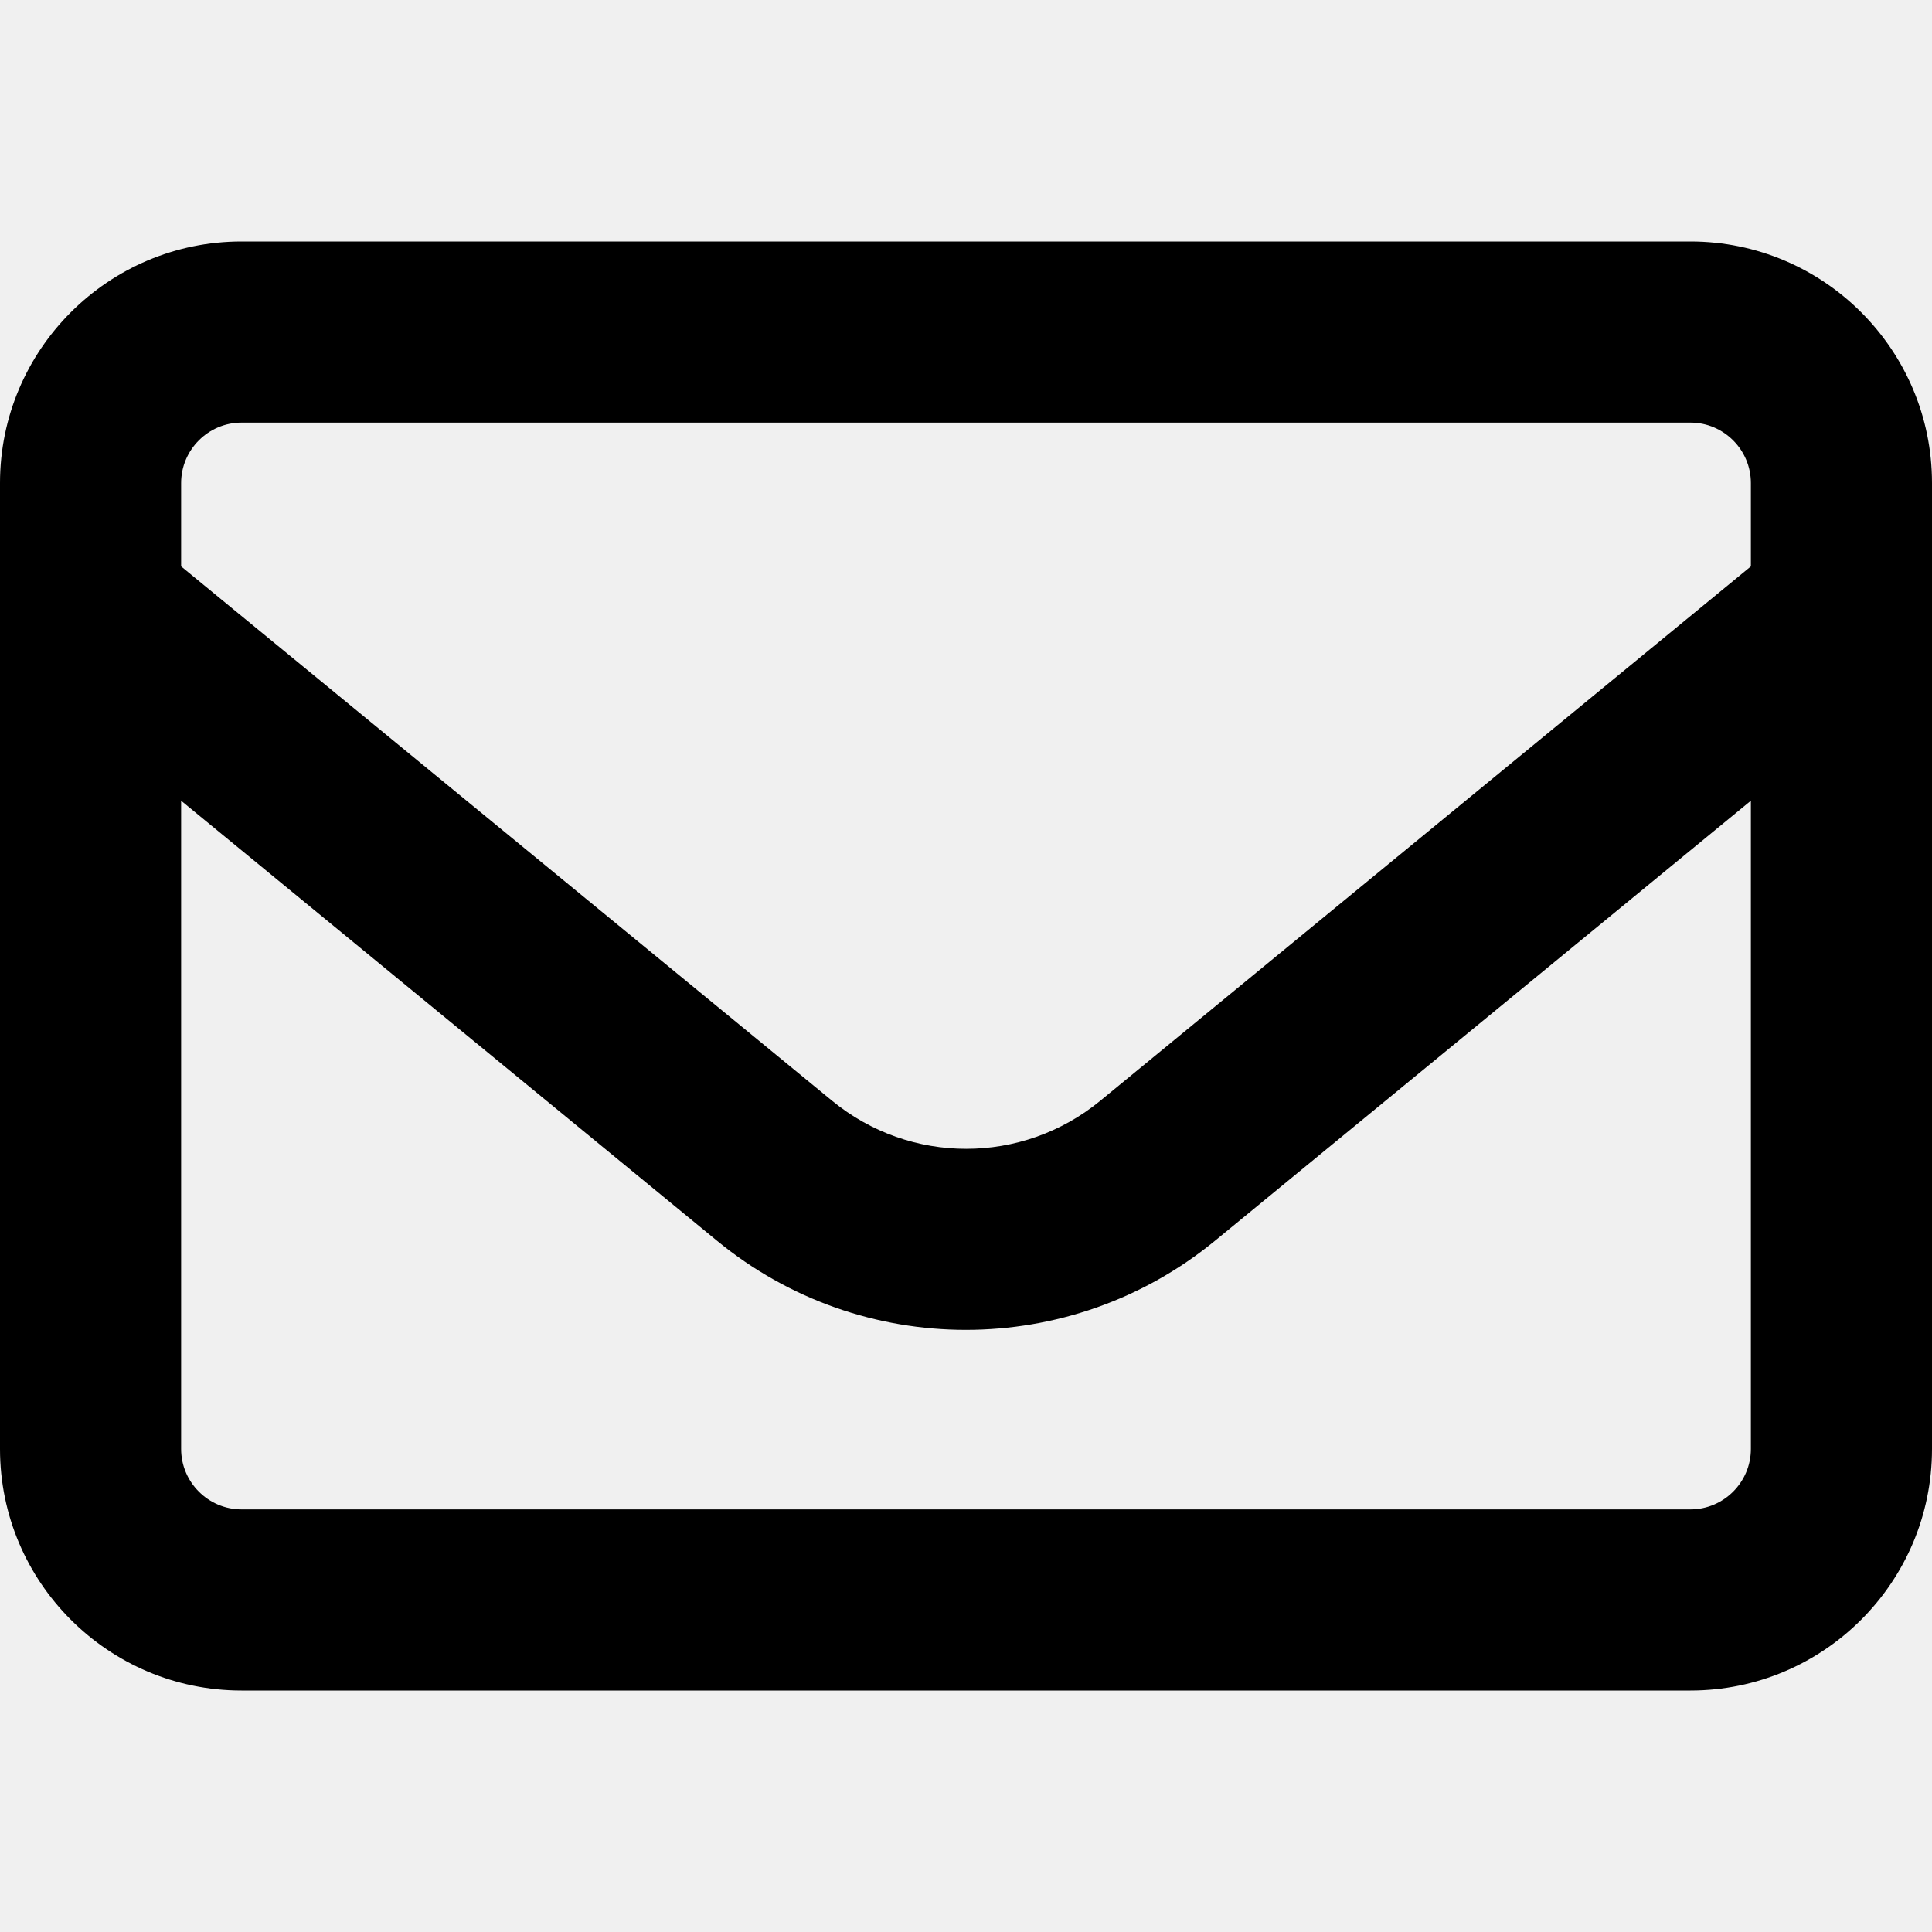
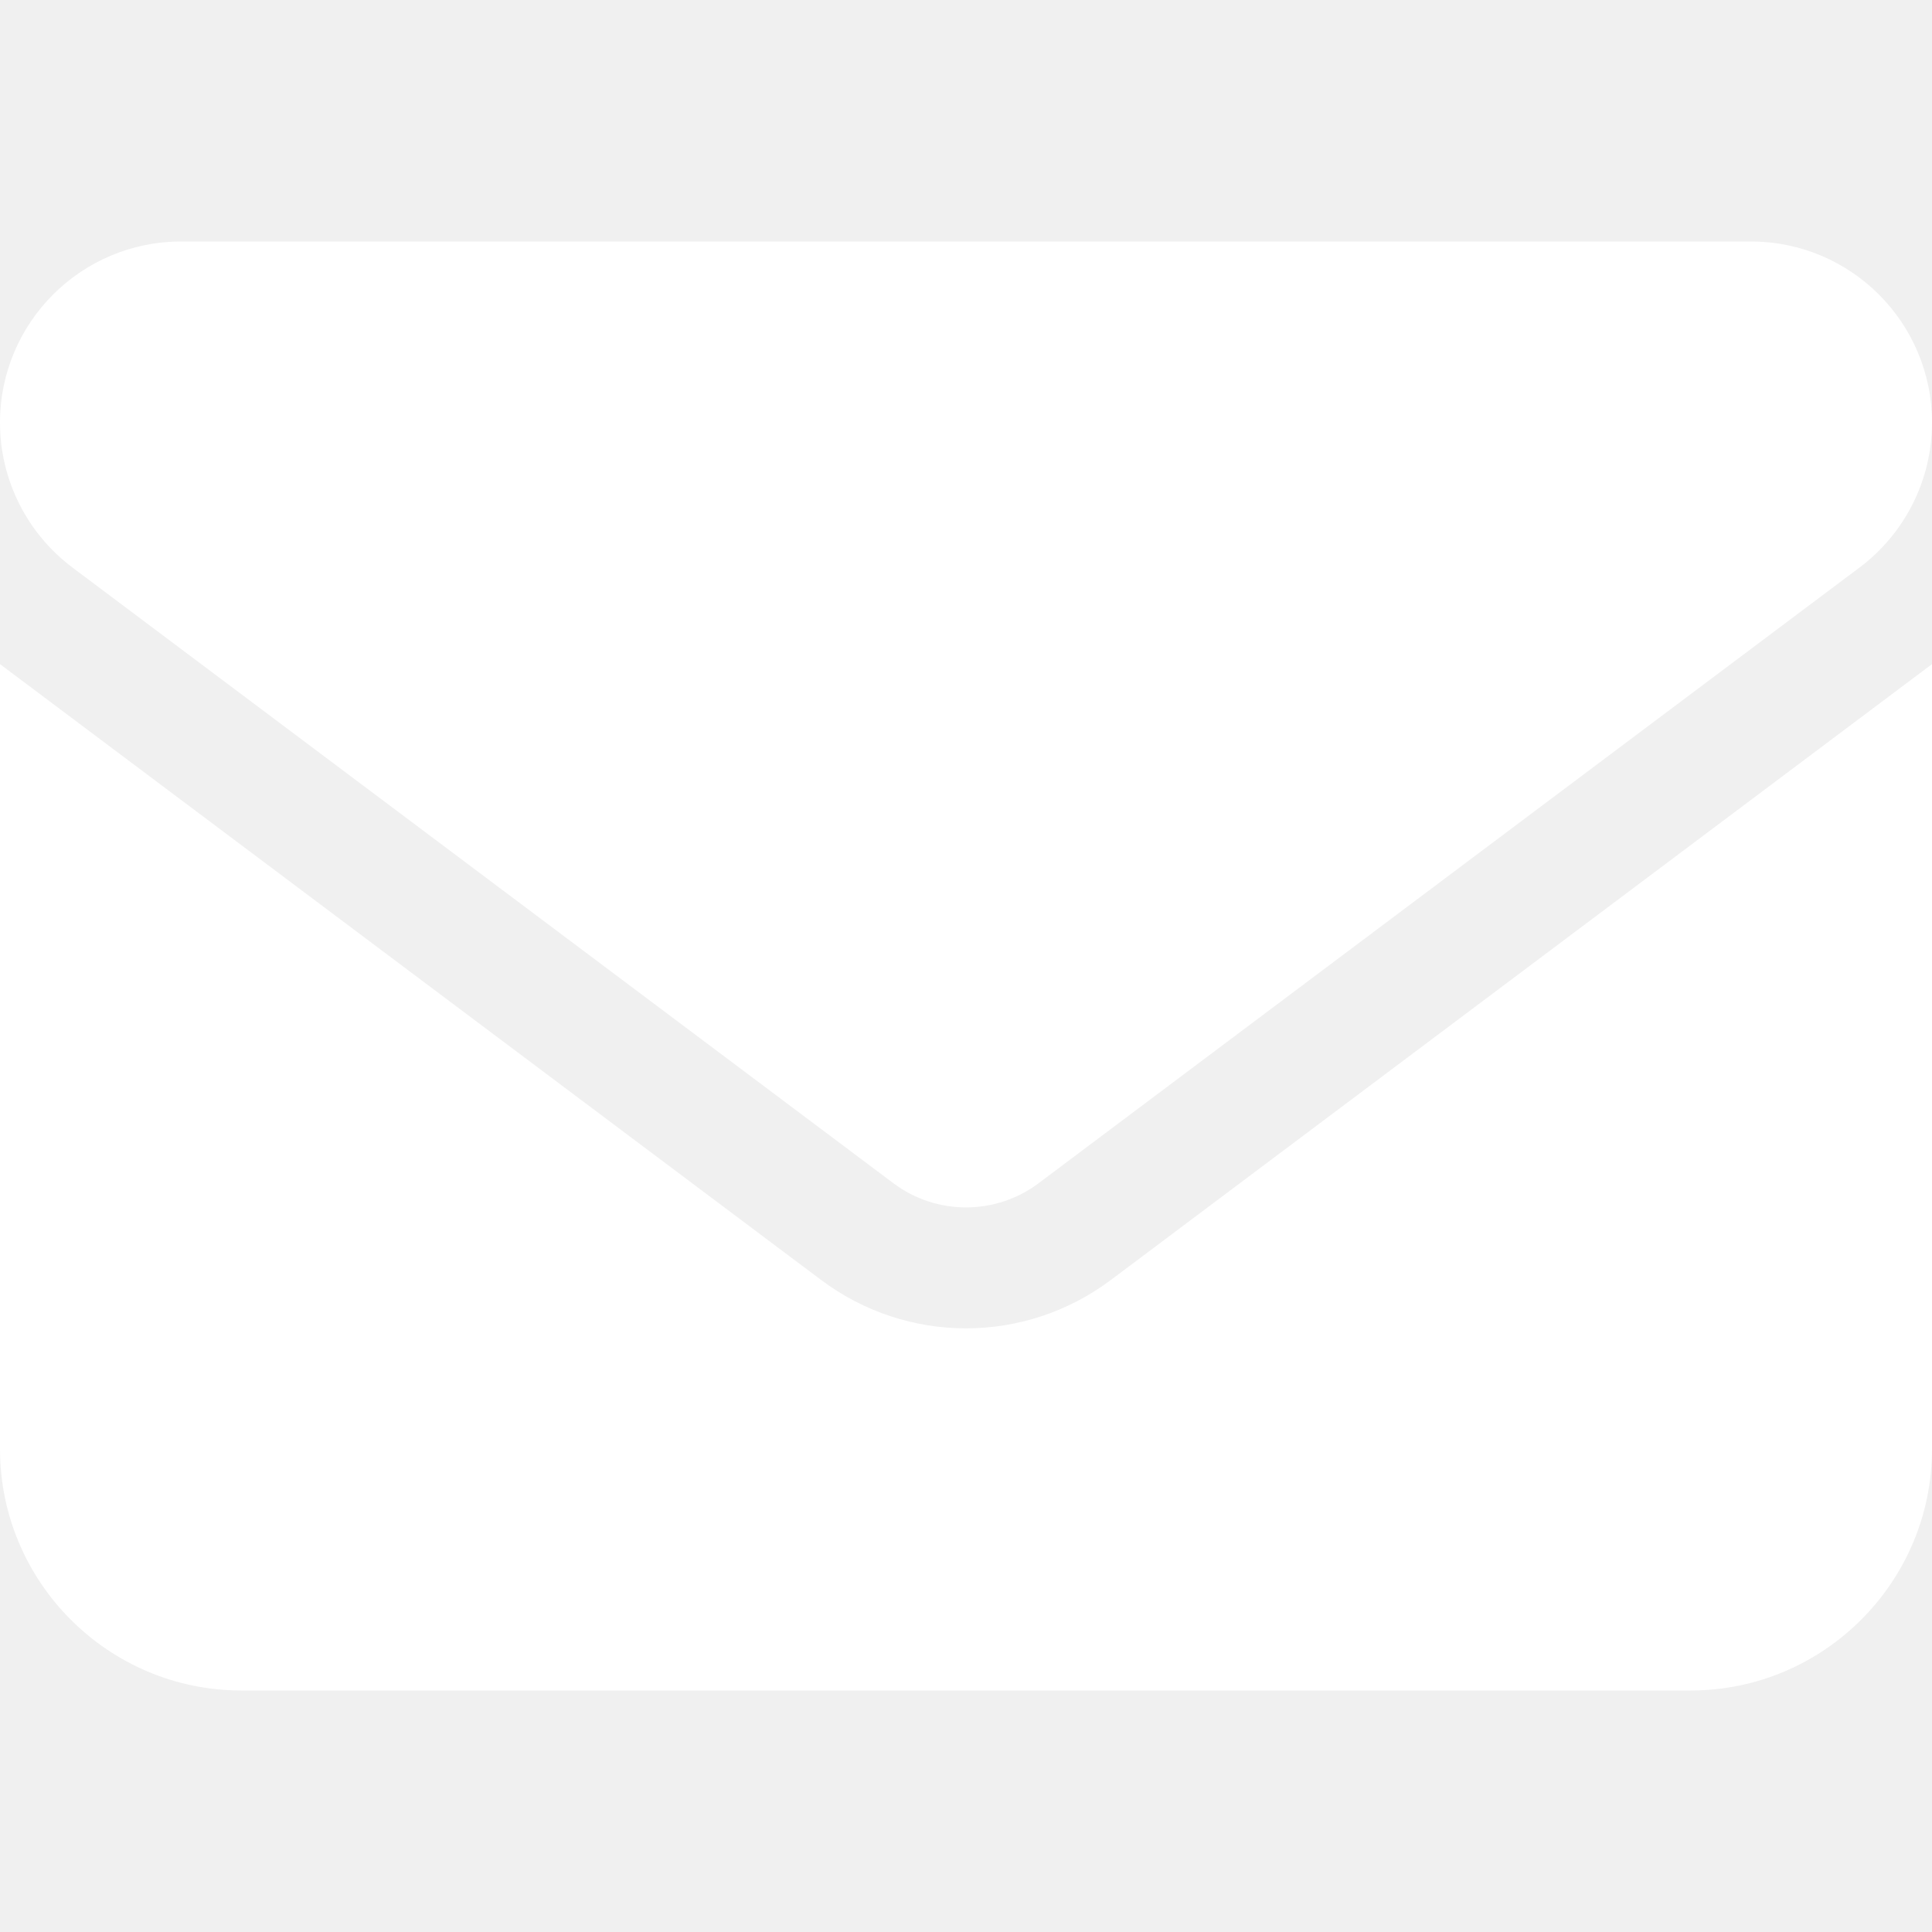
<svg xmlns="http://www.w3.org/2000/svg" viewBox="0 0 512 512">
-   <path d="M64 112c-8.8 0-16 7.2-16 16v22.1L220.5 291.7c20.7 17 50.4 17 71.1 0L464 150.1V128c0-8.8-7.2-16-16-16H64zM48 212.2V384c0 8.8 7.2 16 16 16H448c8.8 0 16-7.2 16-16V212.2L322 328.8c-38.4 31.5-93.7 31.5-132 0L48 212.2zM0 128C0 92.7 28.7 64 64 64H448c35.3 0 64 28.7 64 64V384c0 35.3-28.7 64-64 64H64c-35.3 0-64-28.7-64-64V128z" />
+   <path fill="#ffffff" d="M48 64C21.5 64 0 85.5 0 112c0 15.1 7.1 29.3 19.2 38.4L236.8 313.6c11.4 8.5 27 8.5 38.4 0L492.8 150.4c12.1-9.1 19.2-23.3 19.2-38.4c0-26.5-21.5-48-48-48H48zM0 176V384c0 35.3 28.7 64 64 64H448c35.3 0 64-28.7 64-64V176L294.4 339.2c-22.8 17.1-54 17.1-76.8 0L0 176z" />
</svg>
